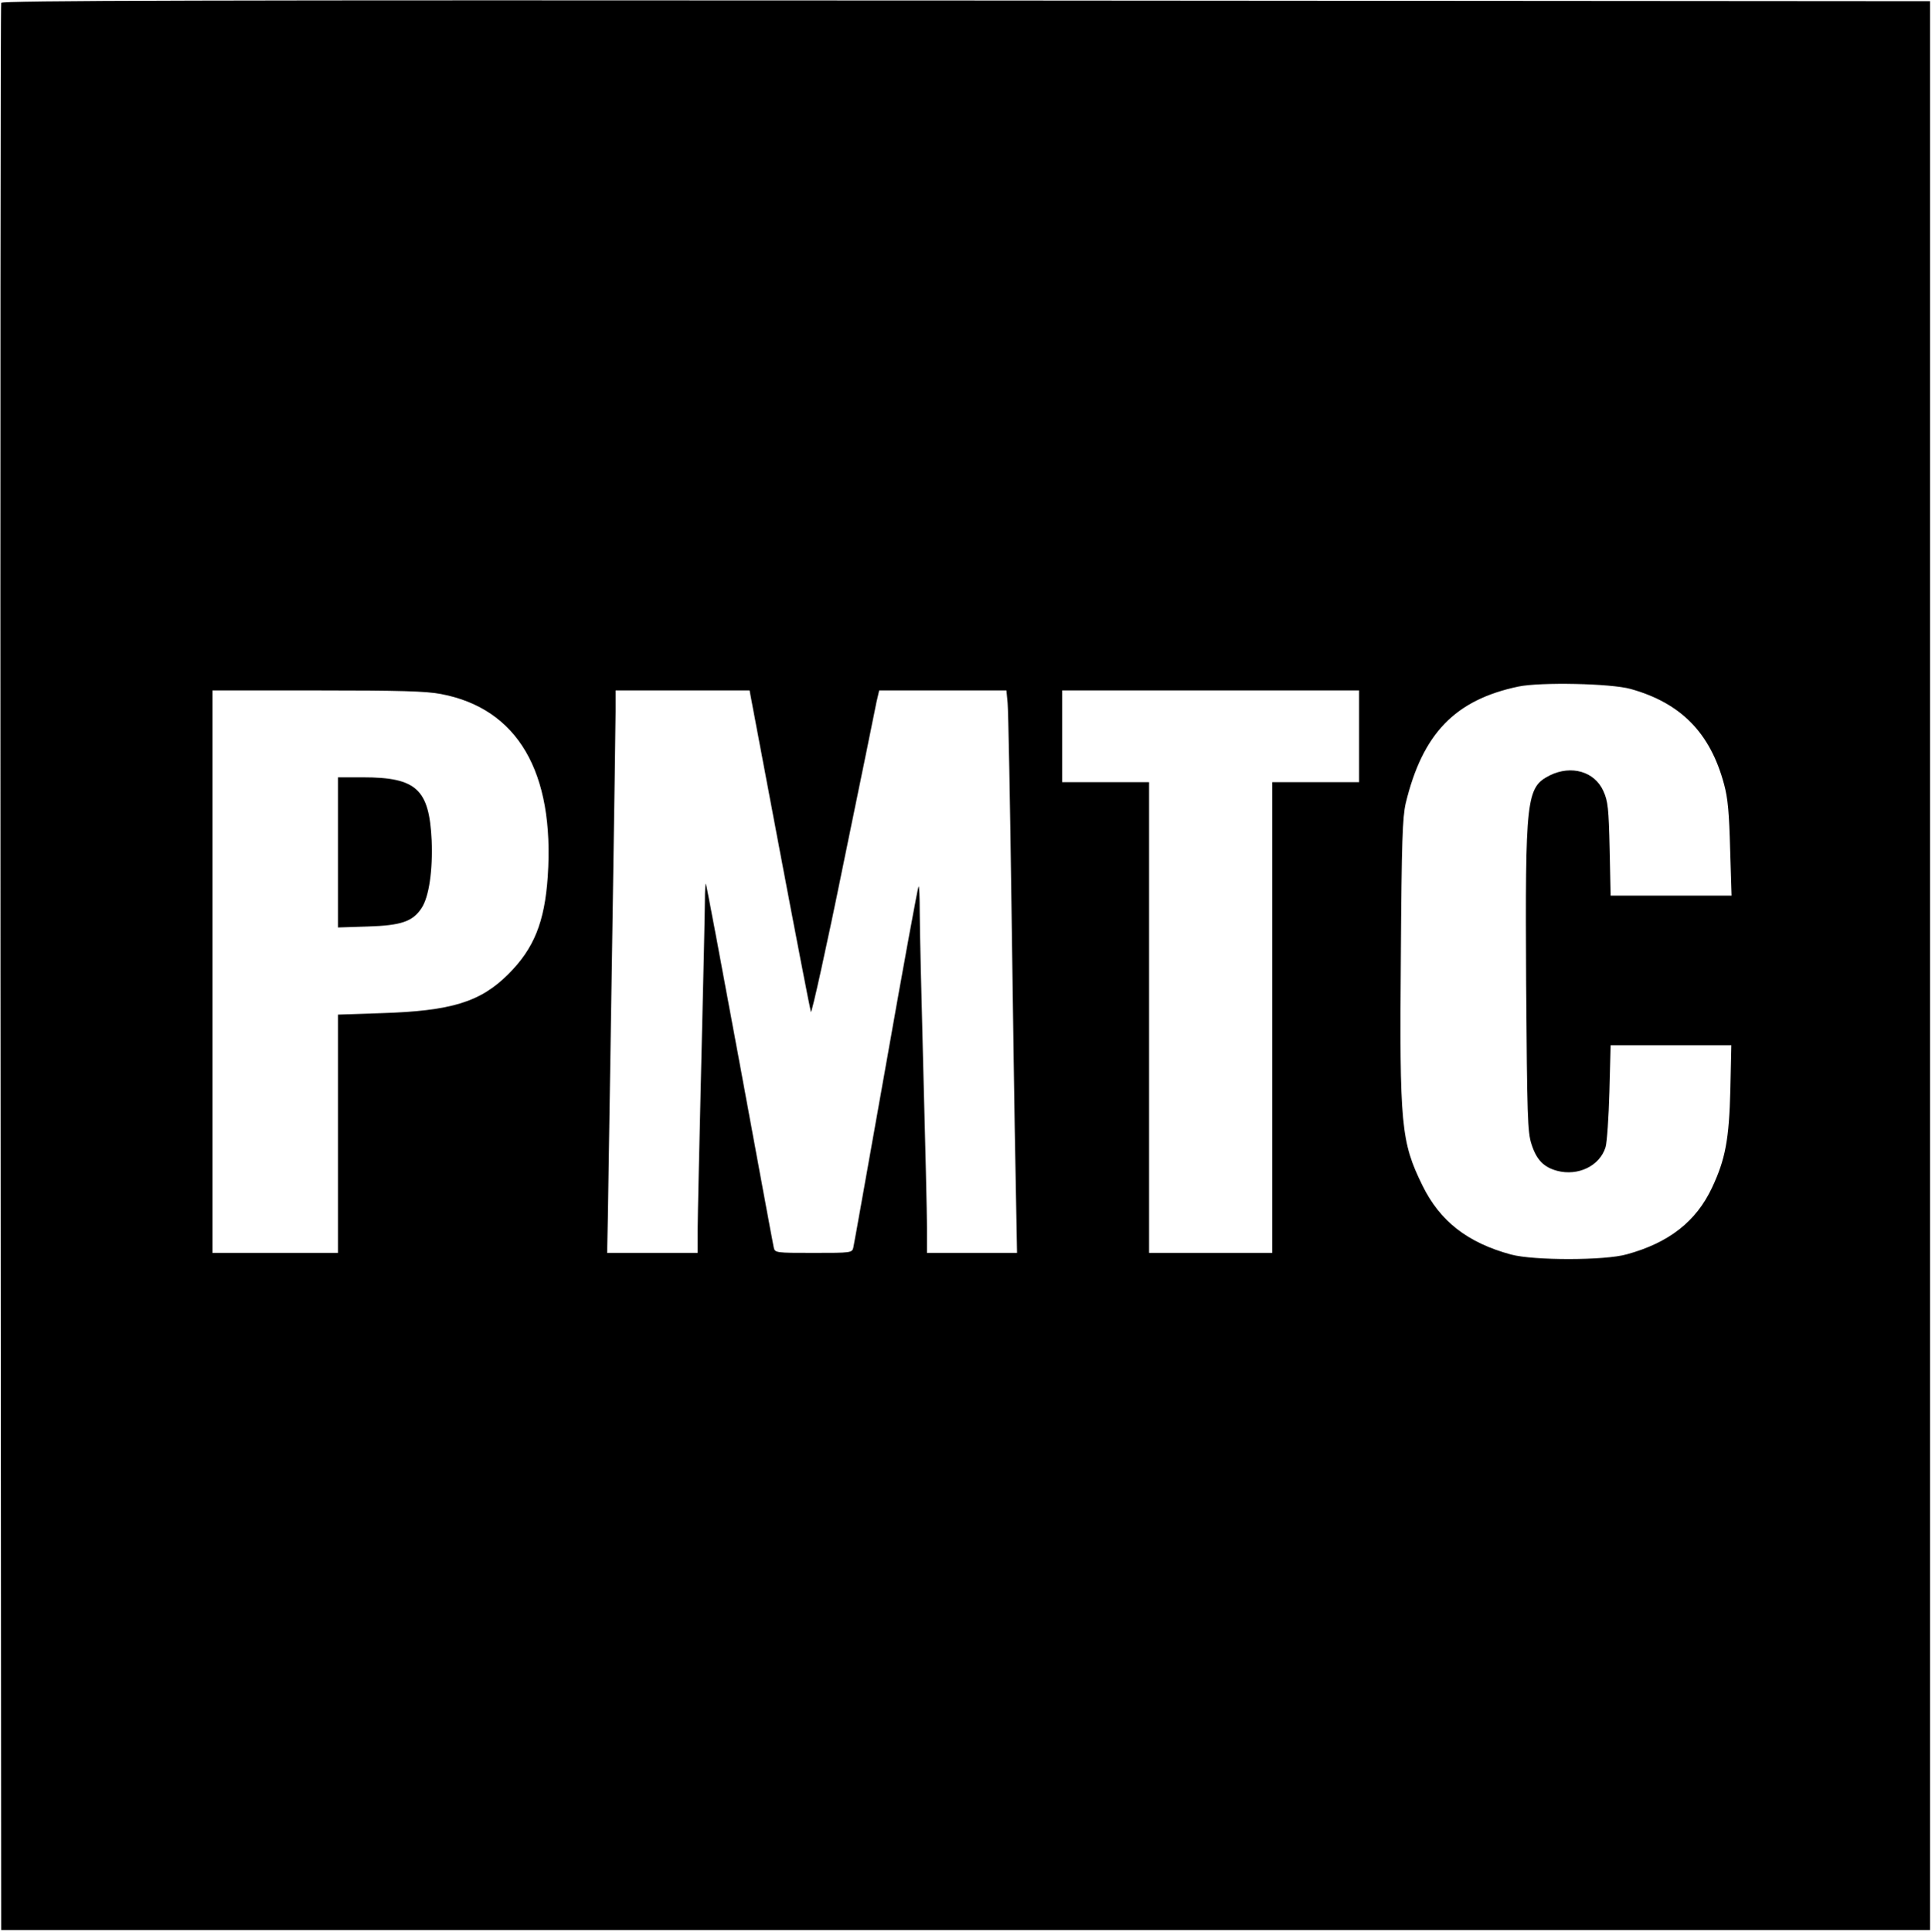
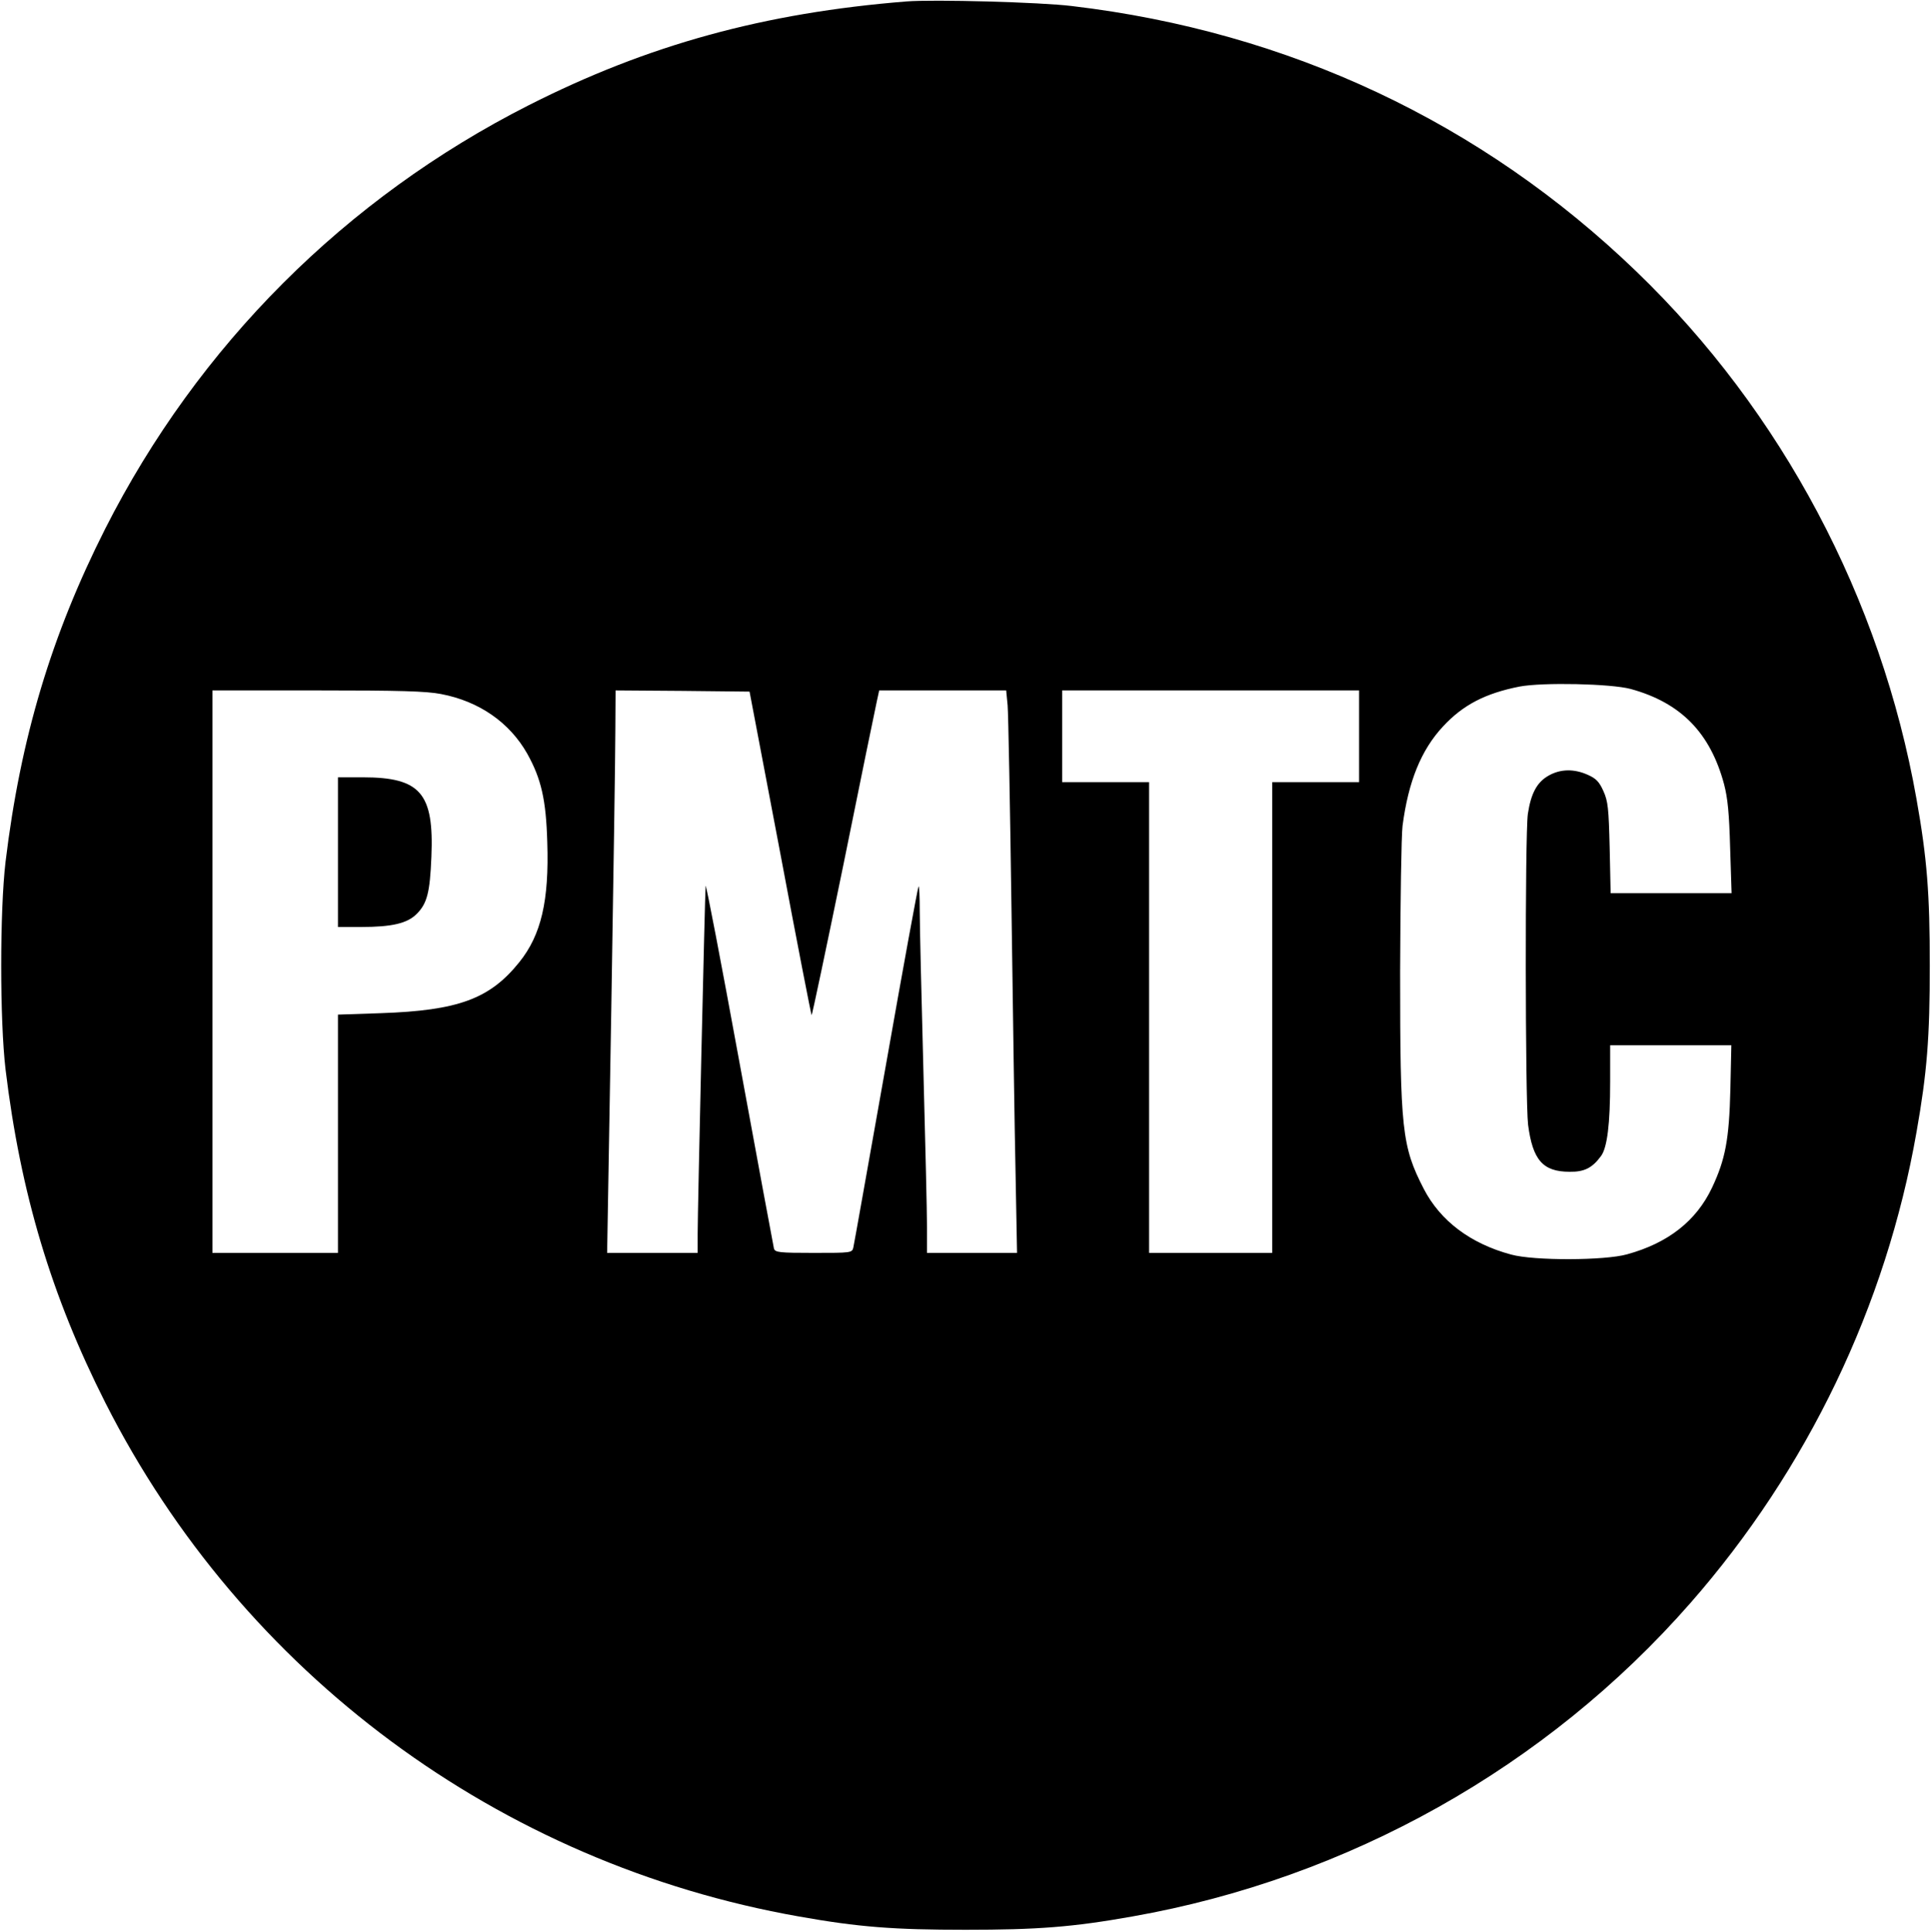
<svg xmlns="http://www.w3.org/2000/svg" version="1" width="1066.667" height="1066.667" viewBox="0 0 800 800">
-   <path d="M.5 1.2C.2 1.9.1 181.8.2 401l.3 398.5h799V.5L400.2.2C81.3 0 .8.2.5 1.2zm675 284.2c20.8 5.8 33 18.2 38.7 39.5 1.6 5.9 2.1 11.9 2.5 26.8l.6 19.3h-50.1l-.4-19.3c-.4-16.9-.7-19.8-2.6-24-3.6-8.1-13.3-10.9-22.2-6.5-9.8 5-10.2 9.2-9.8 86.3.4 55 .6 61.5 2.2 66.4 2.1 6.6 5.1 9.6 10.6 11.1 8.7 2.3 17.7-2 20.1-9.8.6-2 1.3-12.4 1.6-23l.5-19.2h50l-.4 18.2c-.5 20.9-2.1 29.1-7.6 40.8-6.6 14-17.8 22.8-35.3 27.6-9.1 2.6-38.5 2.6-47.9.1-18.1-4.9-29.5-13.8-36.8-28.7-8.8-18-9.5-24.7-8.9-95 .3-47.7.7-57.5 2-63.2 7-29 20.5-42.9 46.7-48.4 9.1-1.9 38.3-1.3 46.5 1zm-492.8 2.1c31.7 6 47.1 32.3 44.2 75.6-1.3 18.9-5.7 29.8-16.3 40.4-11.6 11.6-23.6 15.3-52.8 16.2l-17.8.6V519H88V286h43.4c34.2 0 45.1.3 51.3 1.5zm140.2 64.3c6.8 36.1 12.7 66.5 13 67.4.3.9 6.4-26.5 13.4-61 7.1-34.5 13.3-64.8 13.8-67.5l1.1-4.7h52.7l.5 5.2c.3 2.9 1 40.6 1.6 83.8.6 43.2 1.3 93.2 1.7 111.2l.6 32.8H384v-10.3c0-5.6-.7-34.7-1.5-64.7s-1.5-59.6-1.5-65.9c0-6.3-.2-11.2-.5-10.9-.3.3-6.4 33.5-13.5 73.9-7.2 40.4-13.2 74.4-13.5 75.6-.5 2.3-.8 2.3-16.5 2.3s-16 0-16.5-2.3c-.3-1.2-6.6-35.5-14.1-76.2s-13.8-74.2-14-74.4c-.2-.2-.4 2.9-.4 7s-.7 34.4-1.5 67.4c-.8 33-1.5 64.2-1.5 69.2v9.3h-37.5l.3-14.7c1-62.1 3.2-202.5 3.2-209.6V286h55.5l12.4 65.8zM563 305v19h-36v195h-51V324h-36v-38h123v19z" />
-   <path d="M140 353.1v31.1l12.3-.4c13.9-.4 18.7-2.1 22.3-7.6 3.1-4.6 4.7-15.6 4.2-28.1-1-21.2-6.3-26.1-28.5-26.1H140v31.1z" />
+   <path d="M375.5.6c-58.9 4.7-107.2 18-156.5 43C143.1 82.1 82.1 143.1 43.6 219 21.3 263.1 8.5 305.7 2.3 357c-2.4 20.2-2.4 65.8 0 86 6.2 51.3 19 93.9 41.3 138C100.4 693.2 206.8 772 331 793.9c24.7 4.4 39.3 5.5 69 5.5 29.7 0 44.3-1.1 69-5.5 89.6-15.8 171.6-61.8 231.2-129.8 48.5-55.3 81.1-123.2 93.7-195.1 4.4-24.9 5.5-39.3 5.5-69 0-29.7-1.1-44.3-5.5-69-14.7-83.1-55.8-160.5-116-218.5C613.8 50.7 533.8 13.1 444 2.5 431.1.9 386.6-.3 375.5.6zm300 284.8c20.8 5.7 33 18.2 38.7 39.5 1.5 5.8 2.1 11.9 2.5 26.3l.6 18.8h-50.1l-.4-18.8c-.4-16.4-.7-19.3-2.6-23.5-1.7-3.8-3-5.2-6.4-6.7-5.7-2.6-11.4-2.5-16.3.3-4.8 2.7-7.3 7.3-8.6 15.9-1.2 8.9-1.1 118.4.1 128.7 1.9 14.6 6.1 19.5 17.2 19.5 6.1.1 9.4-1.6 13-6.5 2.6-3.5 3.8-13.4 3.8-30.7V433h50.2l-.4 18.2c-.5 20.9-2.1 29.1-7.6 40.8-6.5 13.7-18.1 22.9-35.2 27.6-9.2 2.6-38.6 2.7-48 .1-16.8-4.5-29.3-13.9-36.2-27.2-9.1-17.7-9.8-24.5-9.8-90 .1-29.2.5-56.3 1-60.4 2.4-18.4 7.7-31.4 16.7-41.1 8.3-9 17.6-13.8 31.8-16.6 9.6-1.8 37.8-1.2 46 1zm-492.8 2.1c15.8 3 28.4 11.8 35.7 24.7 5.8 10.4 7.8 19.1 8.3 36.6.8 24.3-2.5 38.5-11.6 49.8-12.2 15.2-25.3 20-57.3 21.1l-17.8.6V519H88V286h43.4c34.2 0 45.1.3 51.3 1.5zm140.5 65.8c6.9 36.8 12.8 67 13 67.2.2.2 6.1-27.9 13.2-62.4 7-34.6 13.2-64.9 13.8-67.5l1-4.6h52.6l.6 6.2c.3 3.5 1 41.4 1.6 84.3.6 42.9 1.3 92.5 1.7 110.2l.6 32.3H384v-10.8c0-5.9-.7-35.2-1.5-65.2s-1.5-59.4-1.5-65.4c0-6-.2-10.7-.5-10.4-.3.3-6.4 33.6-13.5 73.9-7.2 40.4-13.2 74.4-13.5 75.6-.5 2.3-.8 2.3-16.5 2.3-14.3 0-15.9-.2-16.4-1.8-.2-.9-6.7-35.7-14.3-77.2-7.6-41.5-13.9-74.4-14-73-.3 3.3-3.3 134.2-3.3 144.2v7.8h-37.5l1.7-99.7c.9-54.9 1.7-107.3 1.7-116.6l.1-16.7 27.7.2 27.8.3 12.7 66.8zM563 305v19h-36v195h-51V324h-36v-38h123v19z" />
+   <path d="M140 353v31h9.5c12.9 0 19.2-1.5 23.1-5.4 4.3-4.3 5.5-8.8 6.1-23.7 1.1-26.3-4.5-32.9-28.4-32.9H140v31z" />
</svg>
